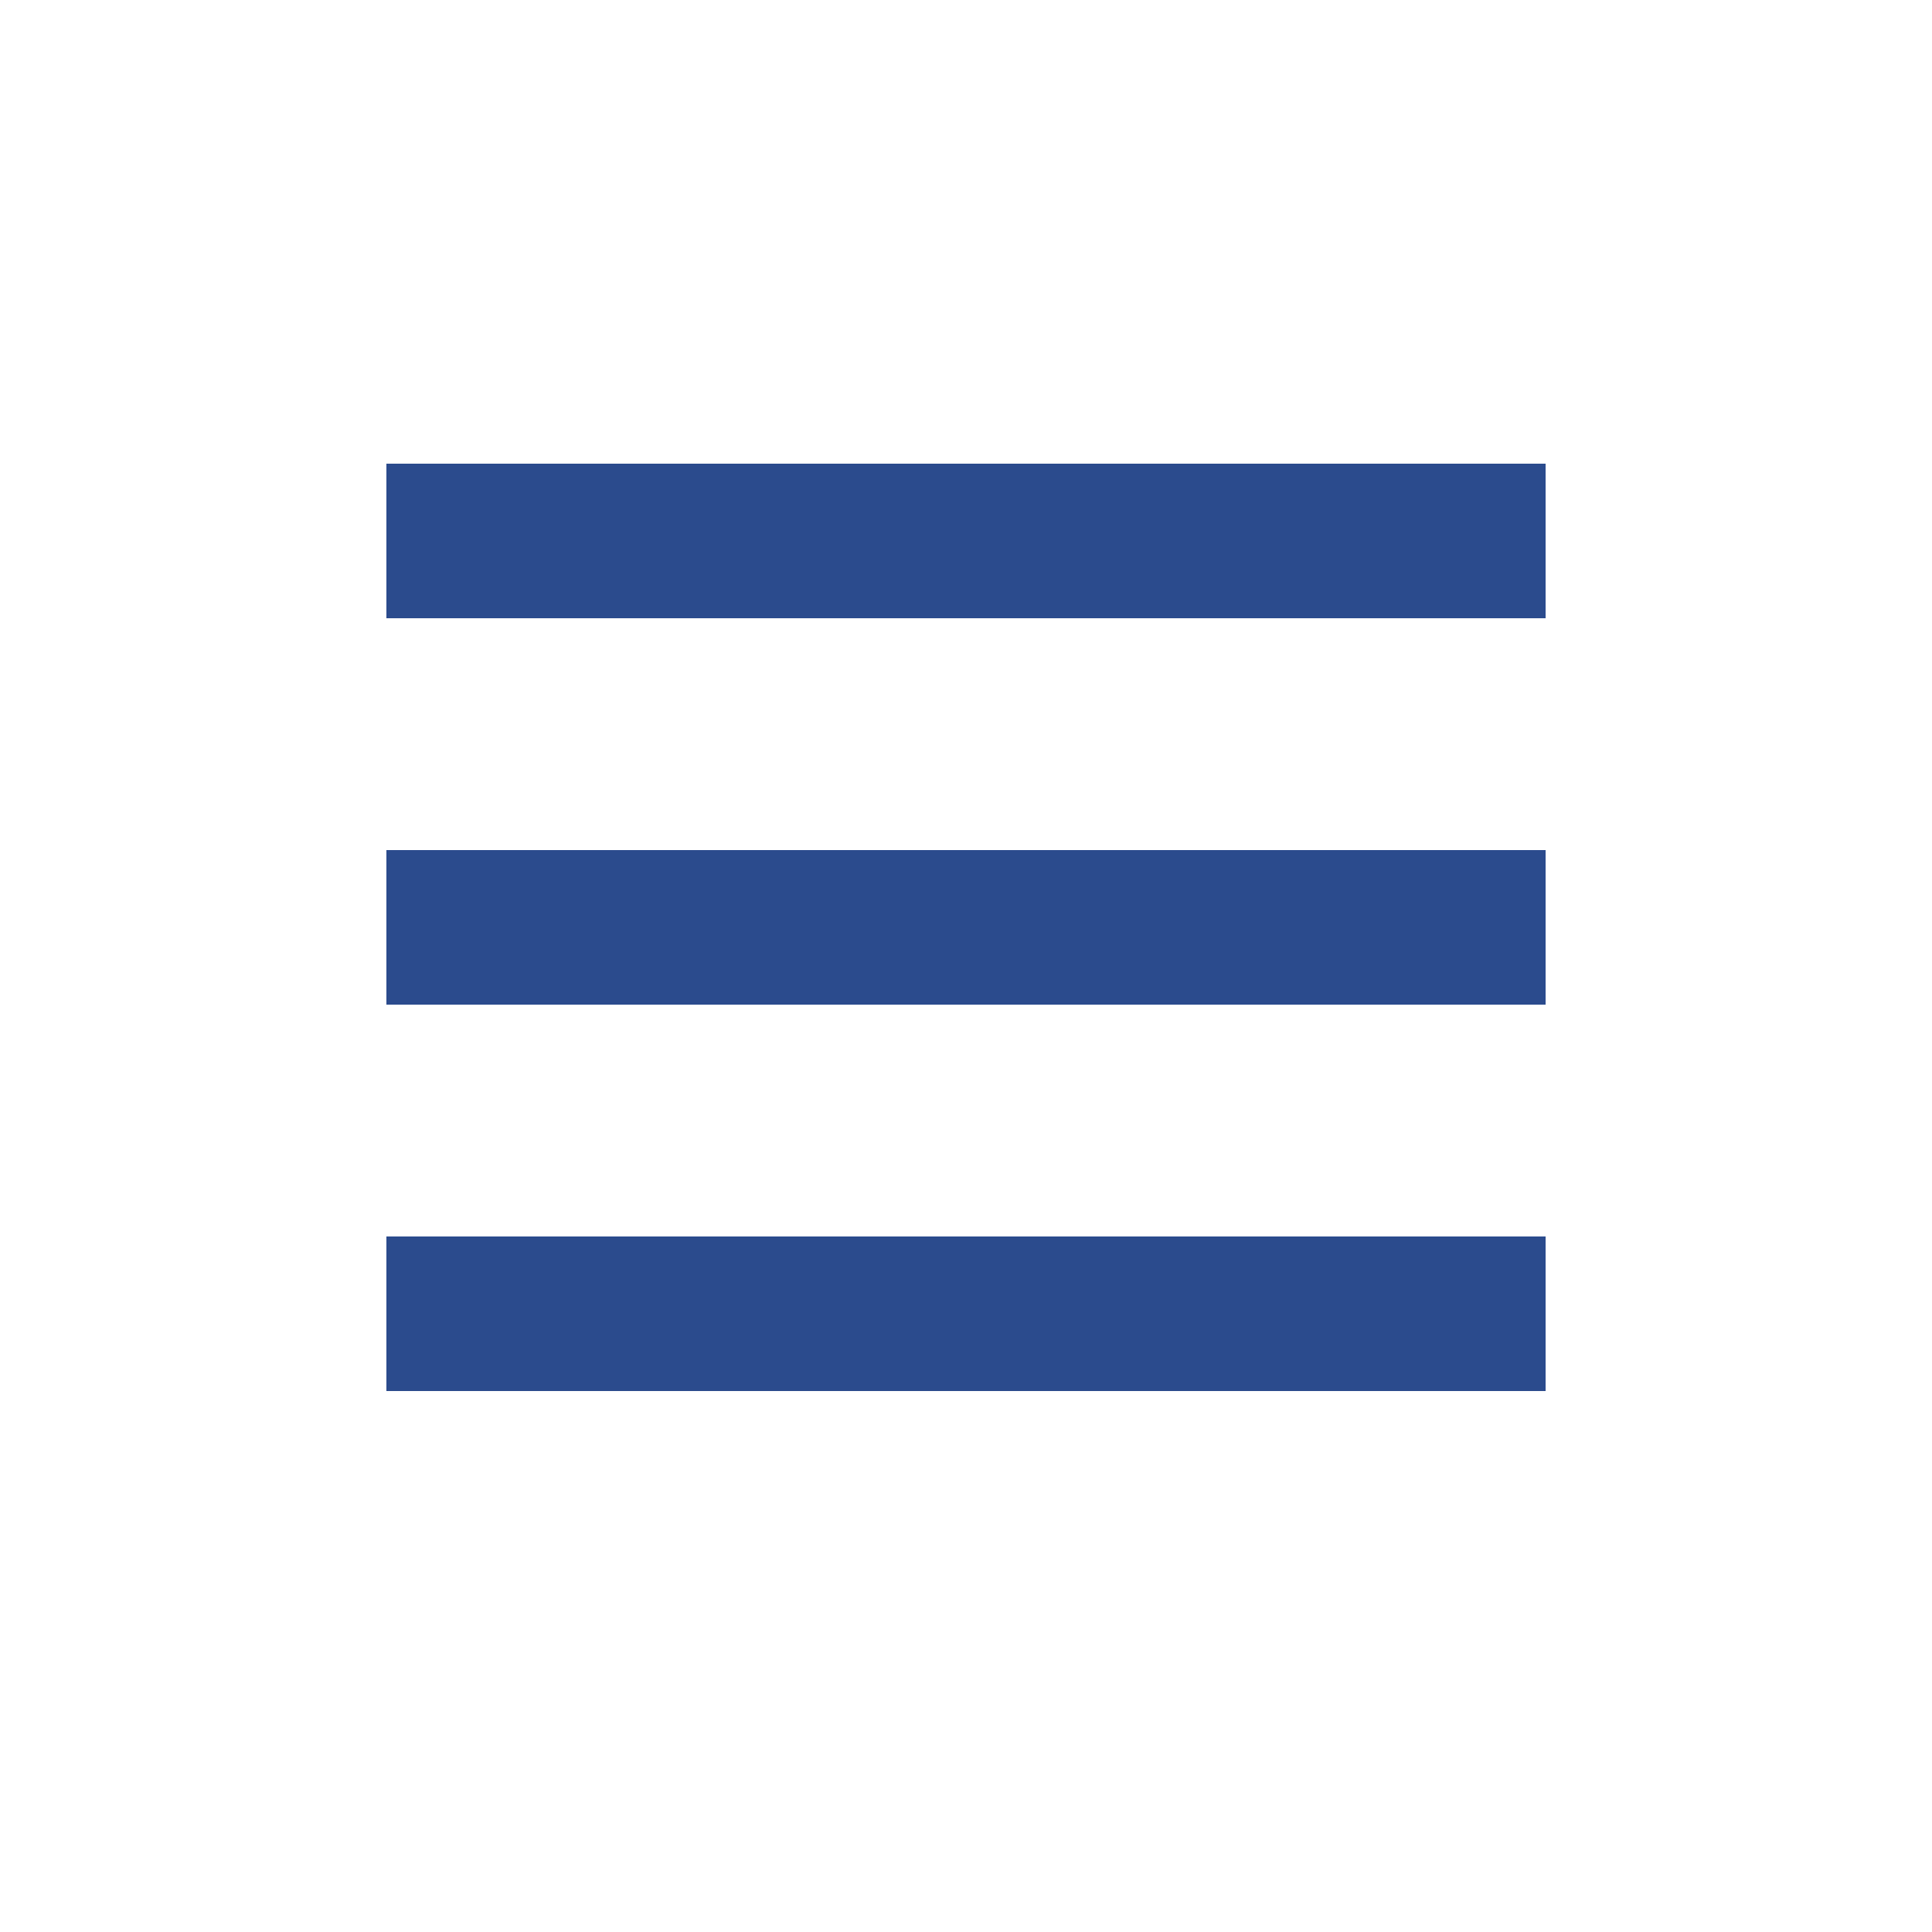
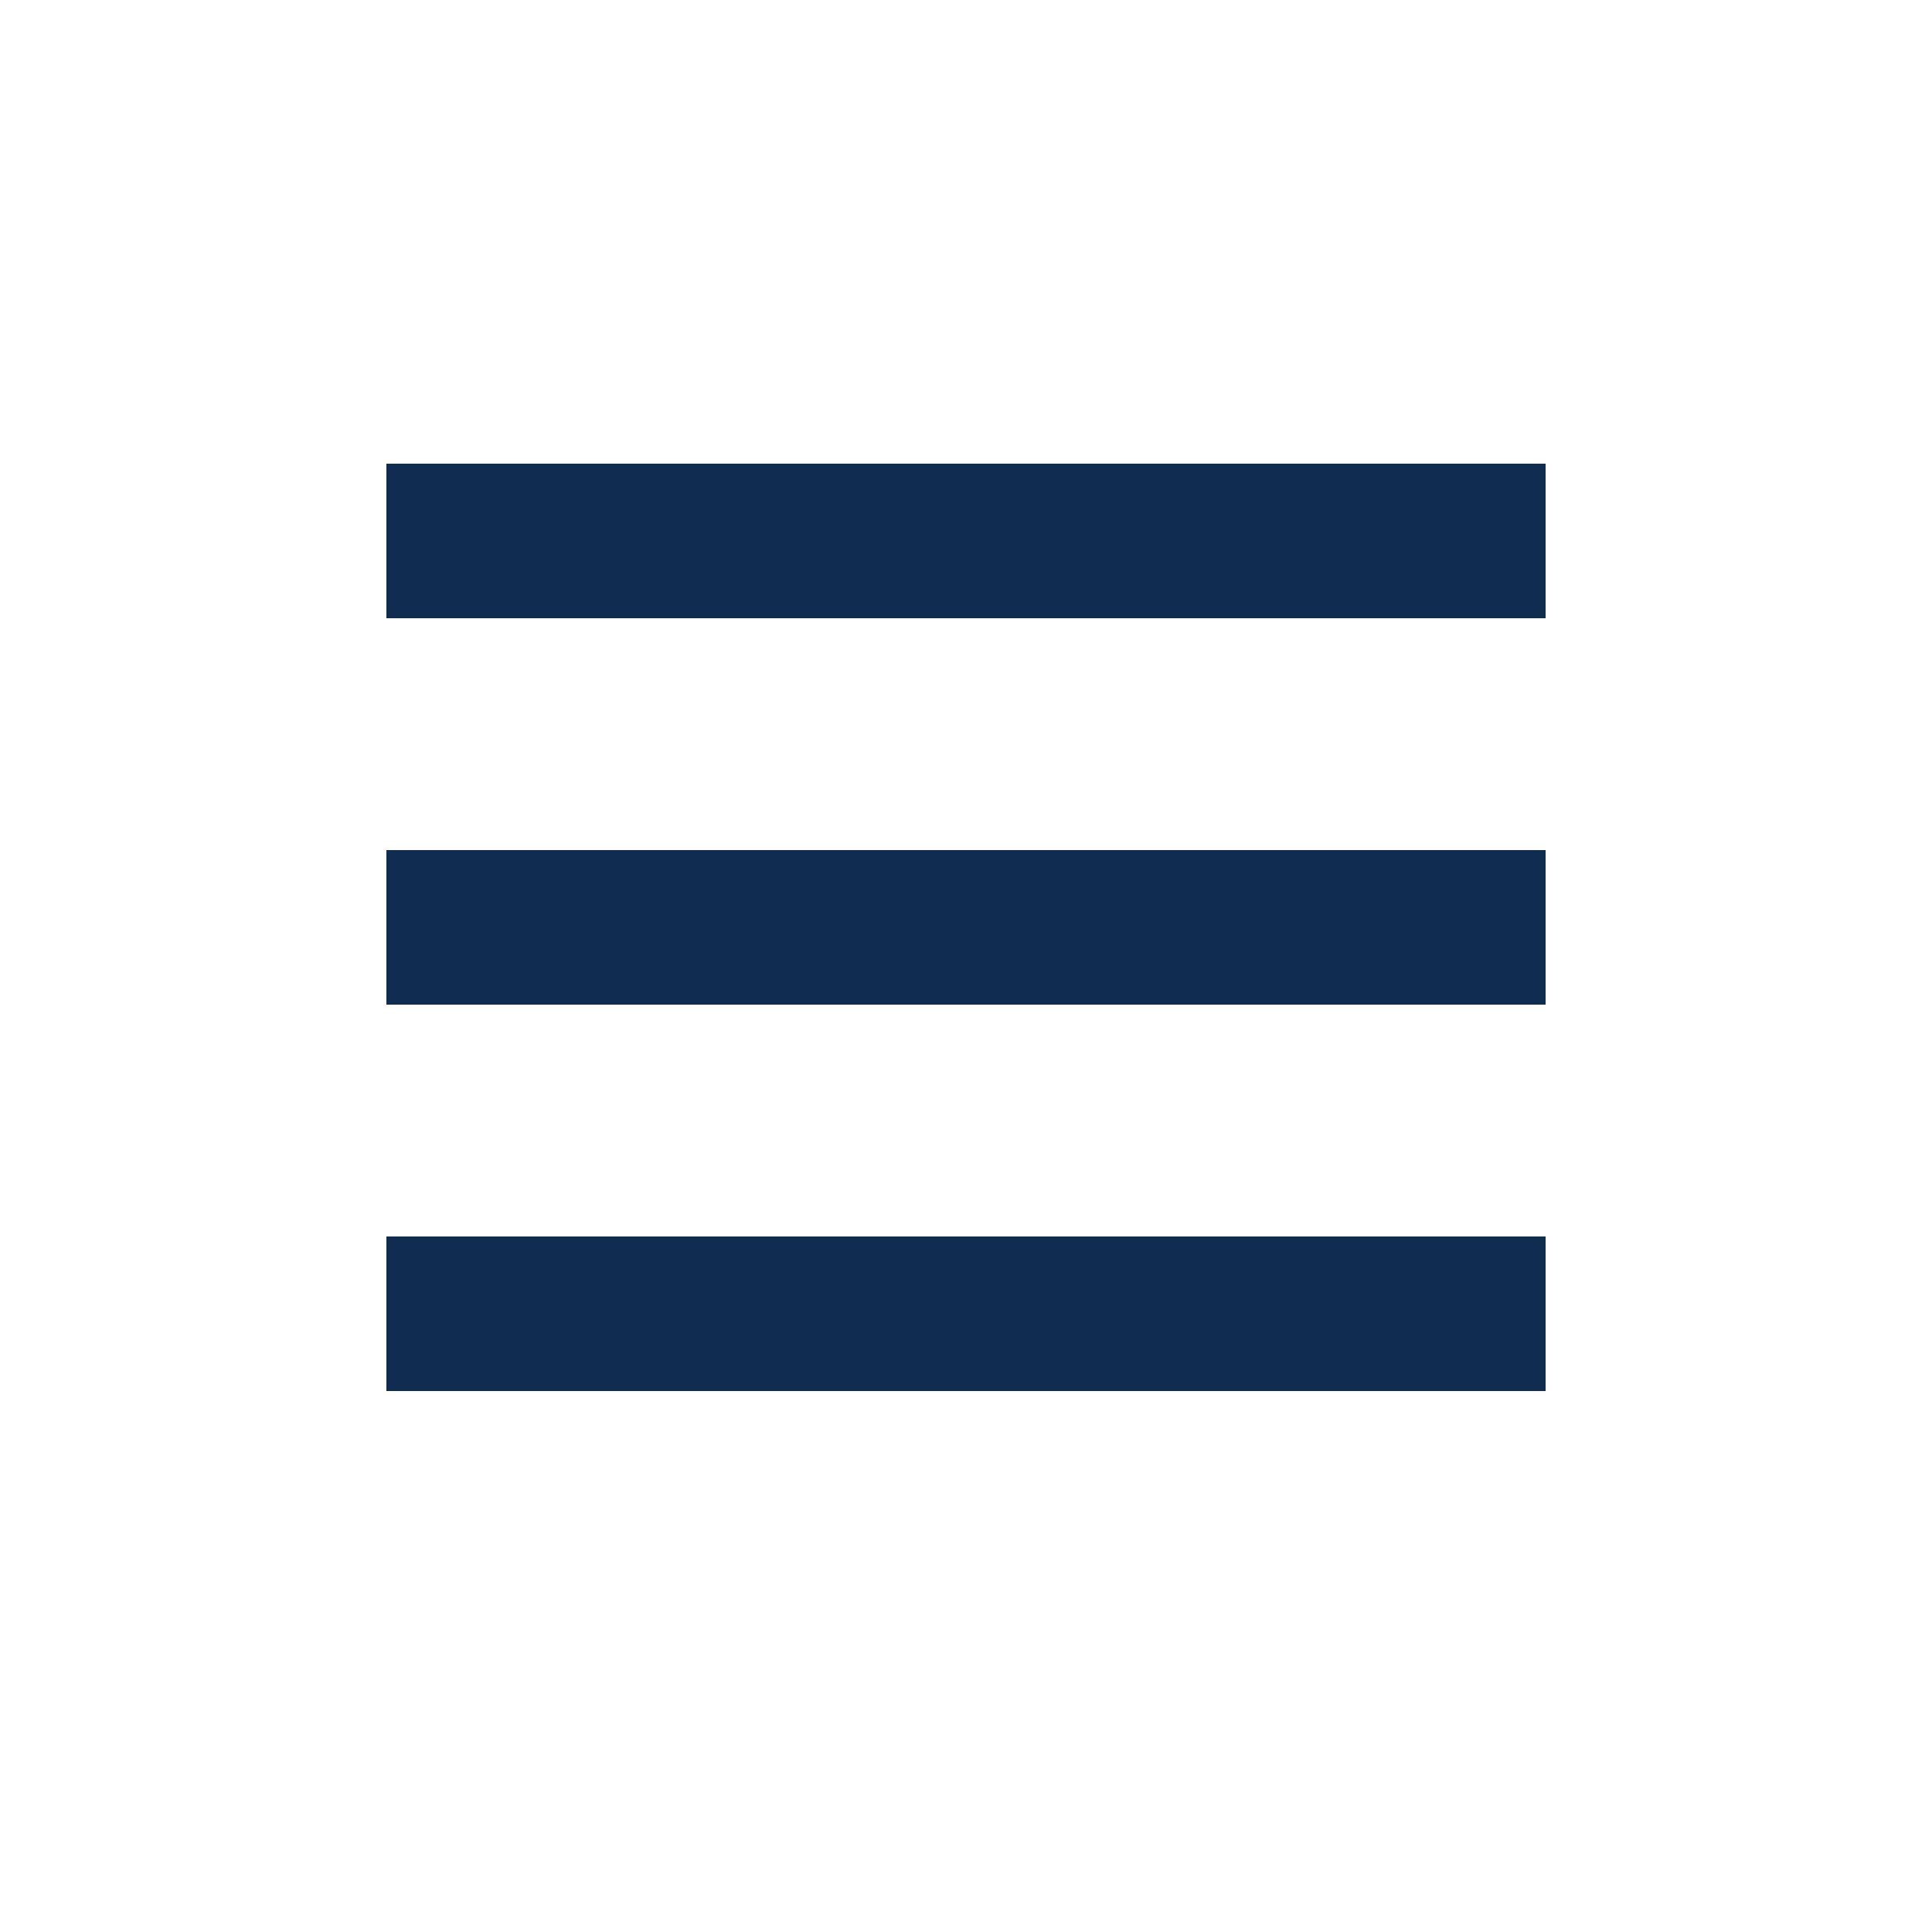
<svg xmlns="http://www.w3.org/2000/svg" width="49" height="49" viewBox="0 0 49 49" fill="none">
-   <path d="M9.8 11.76H39.2V15.68H9.8V11.76Z" fill="#2b4b8d" />
-   <path d="M9.8 21.56H39.2V25.48H9.8V21.56Z" fill="#2b4b8d" />
-   <path d="M9.8 31.36H39.2V35.28H9.8V31.36Z" fill="#2b4b8d" />
+   <path d="M9.8 11.76H39.2V15.68H9.8V11.76Z" fill="#112c51" />
+   <path d="M9.8 21.56H39.2V25.48H9.8V21.56Z" fill="#112c51" />
+   <path d="M9.8 31.36H39.2V35.28H9.8V31.36Z" fill="#112c51" />
</svg>
